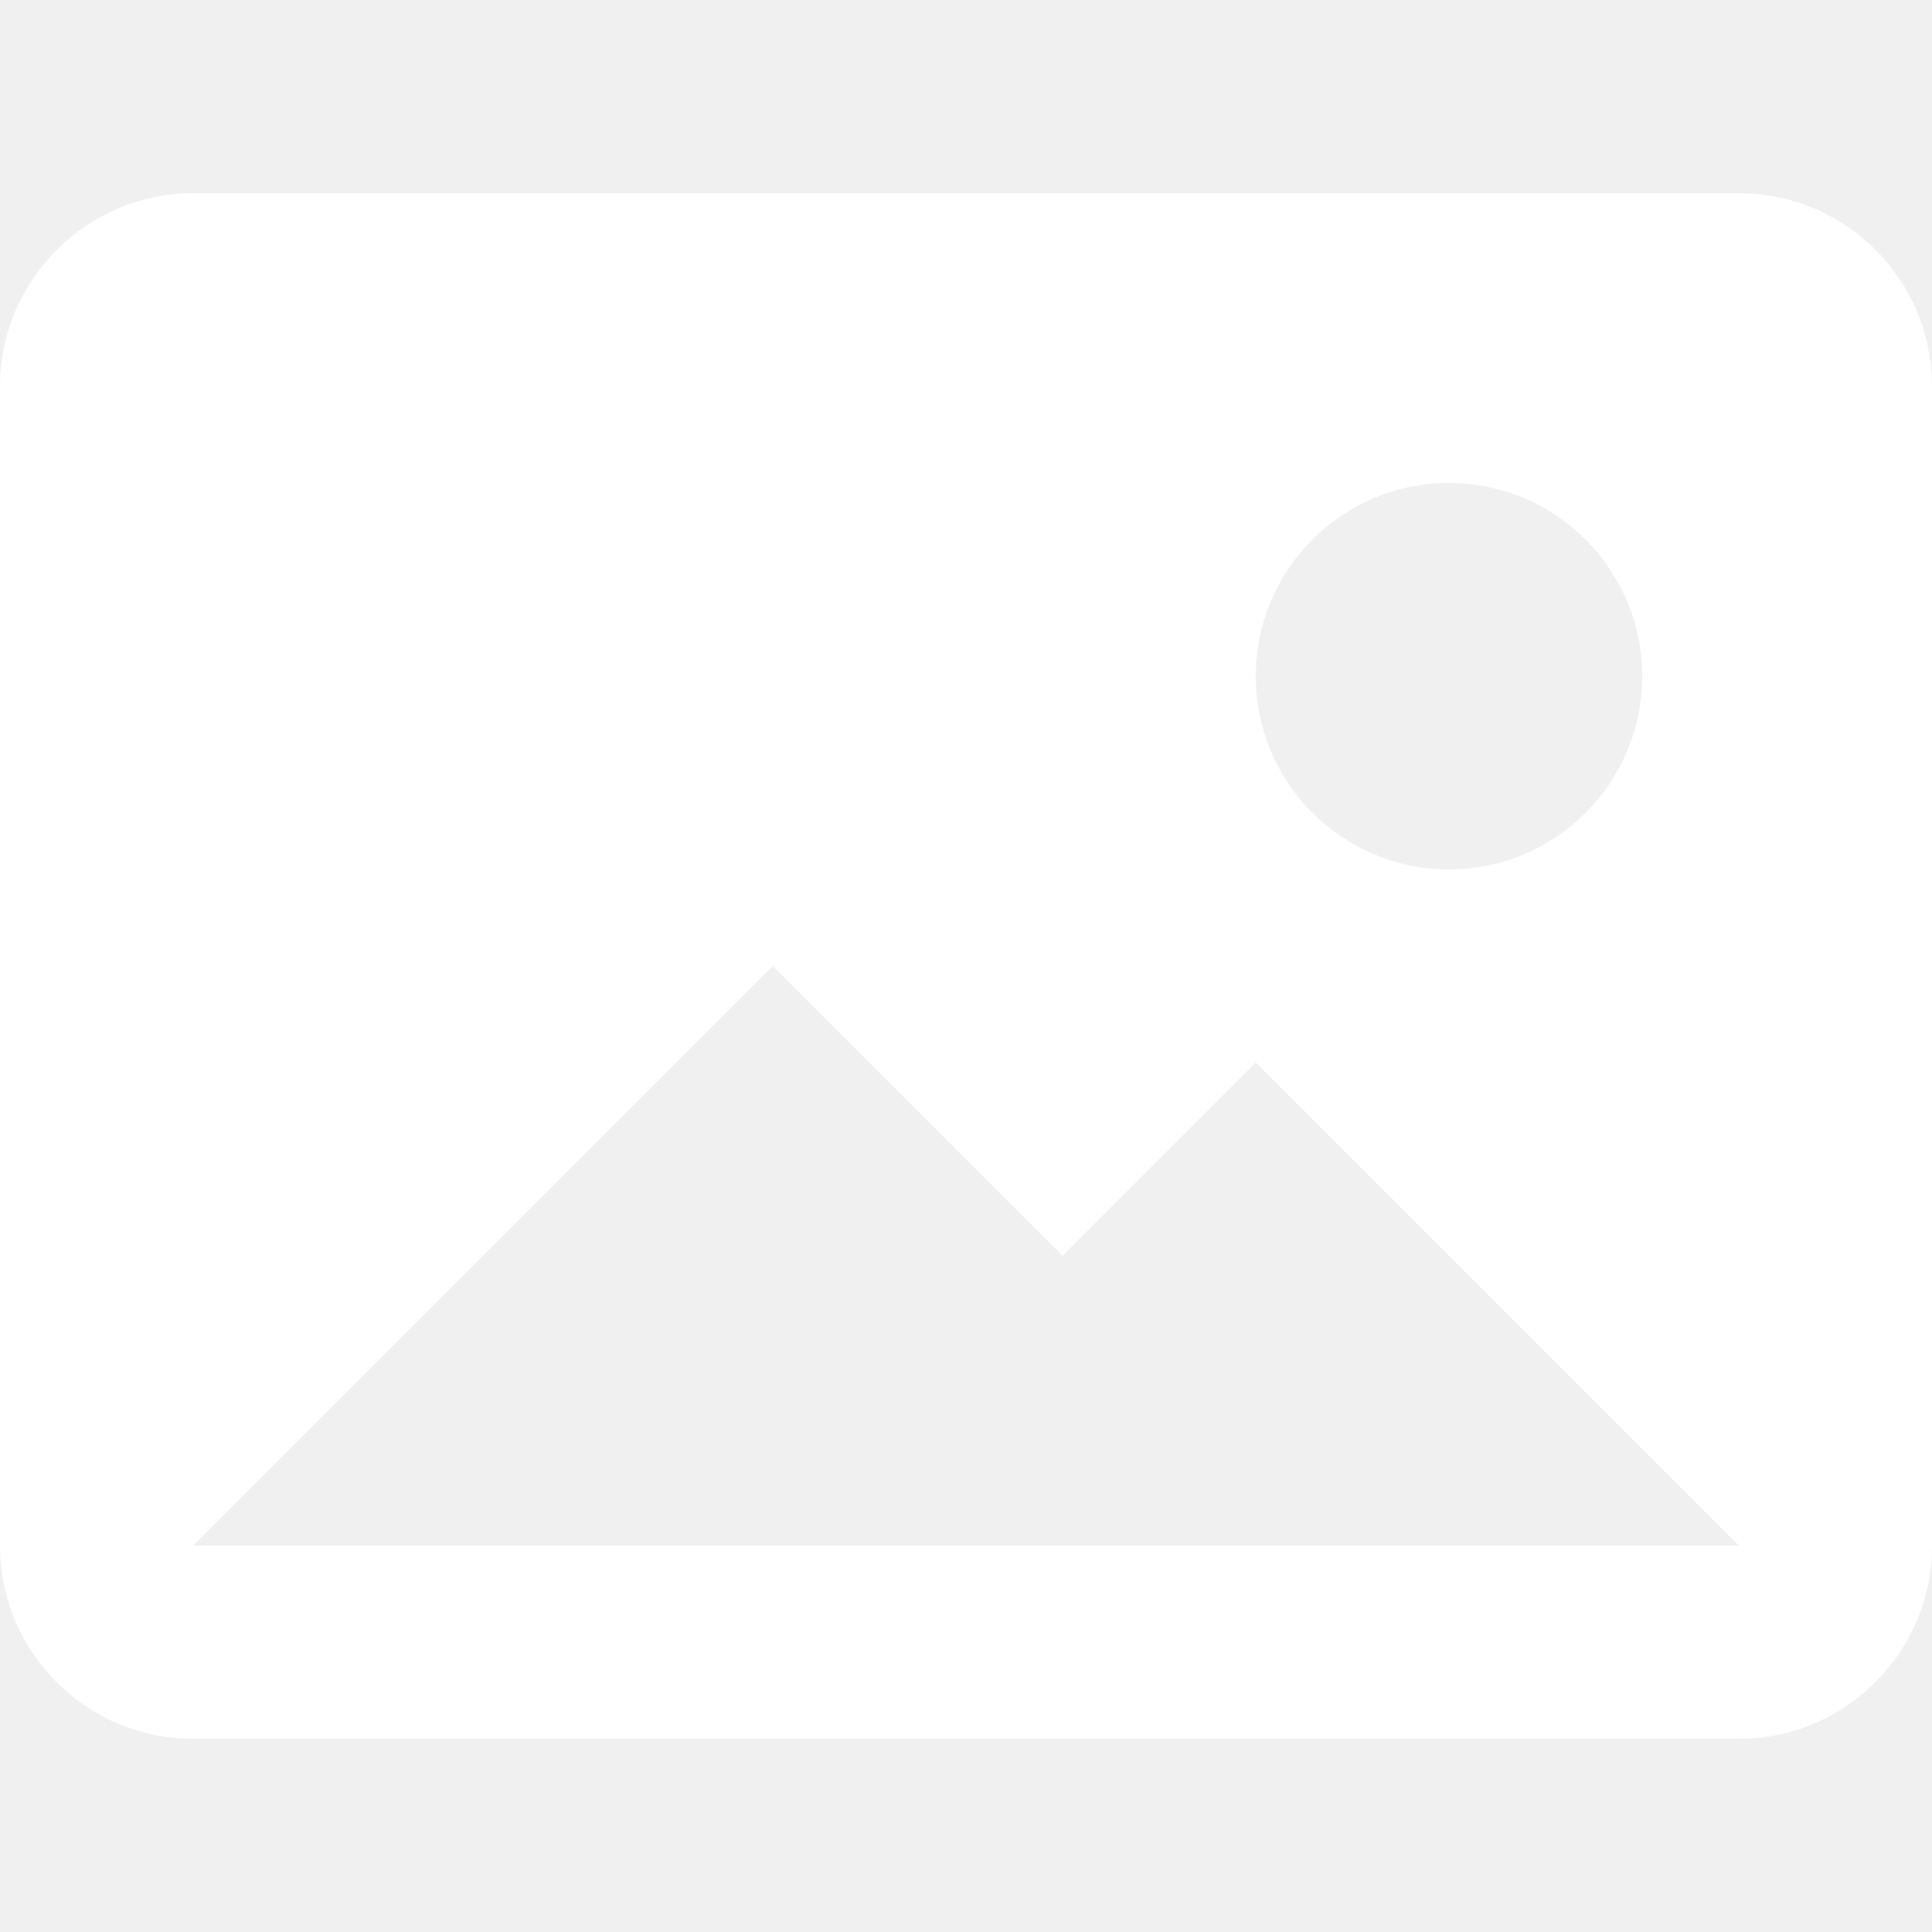
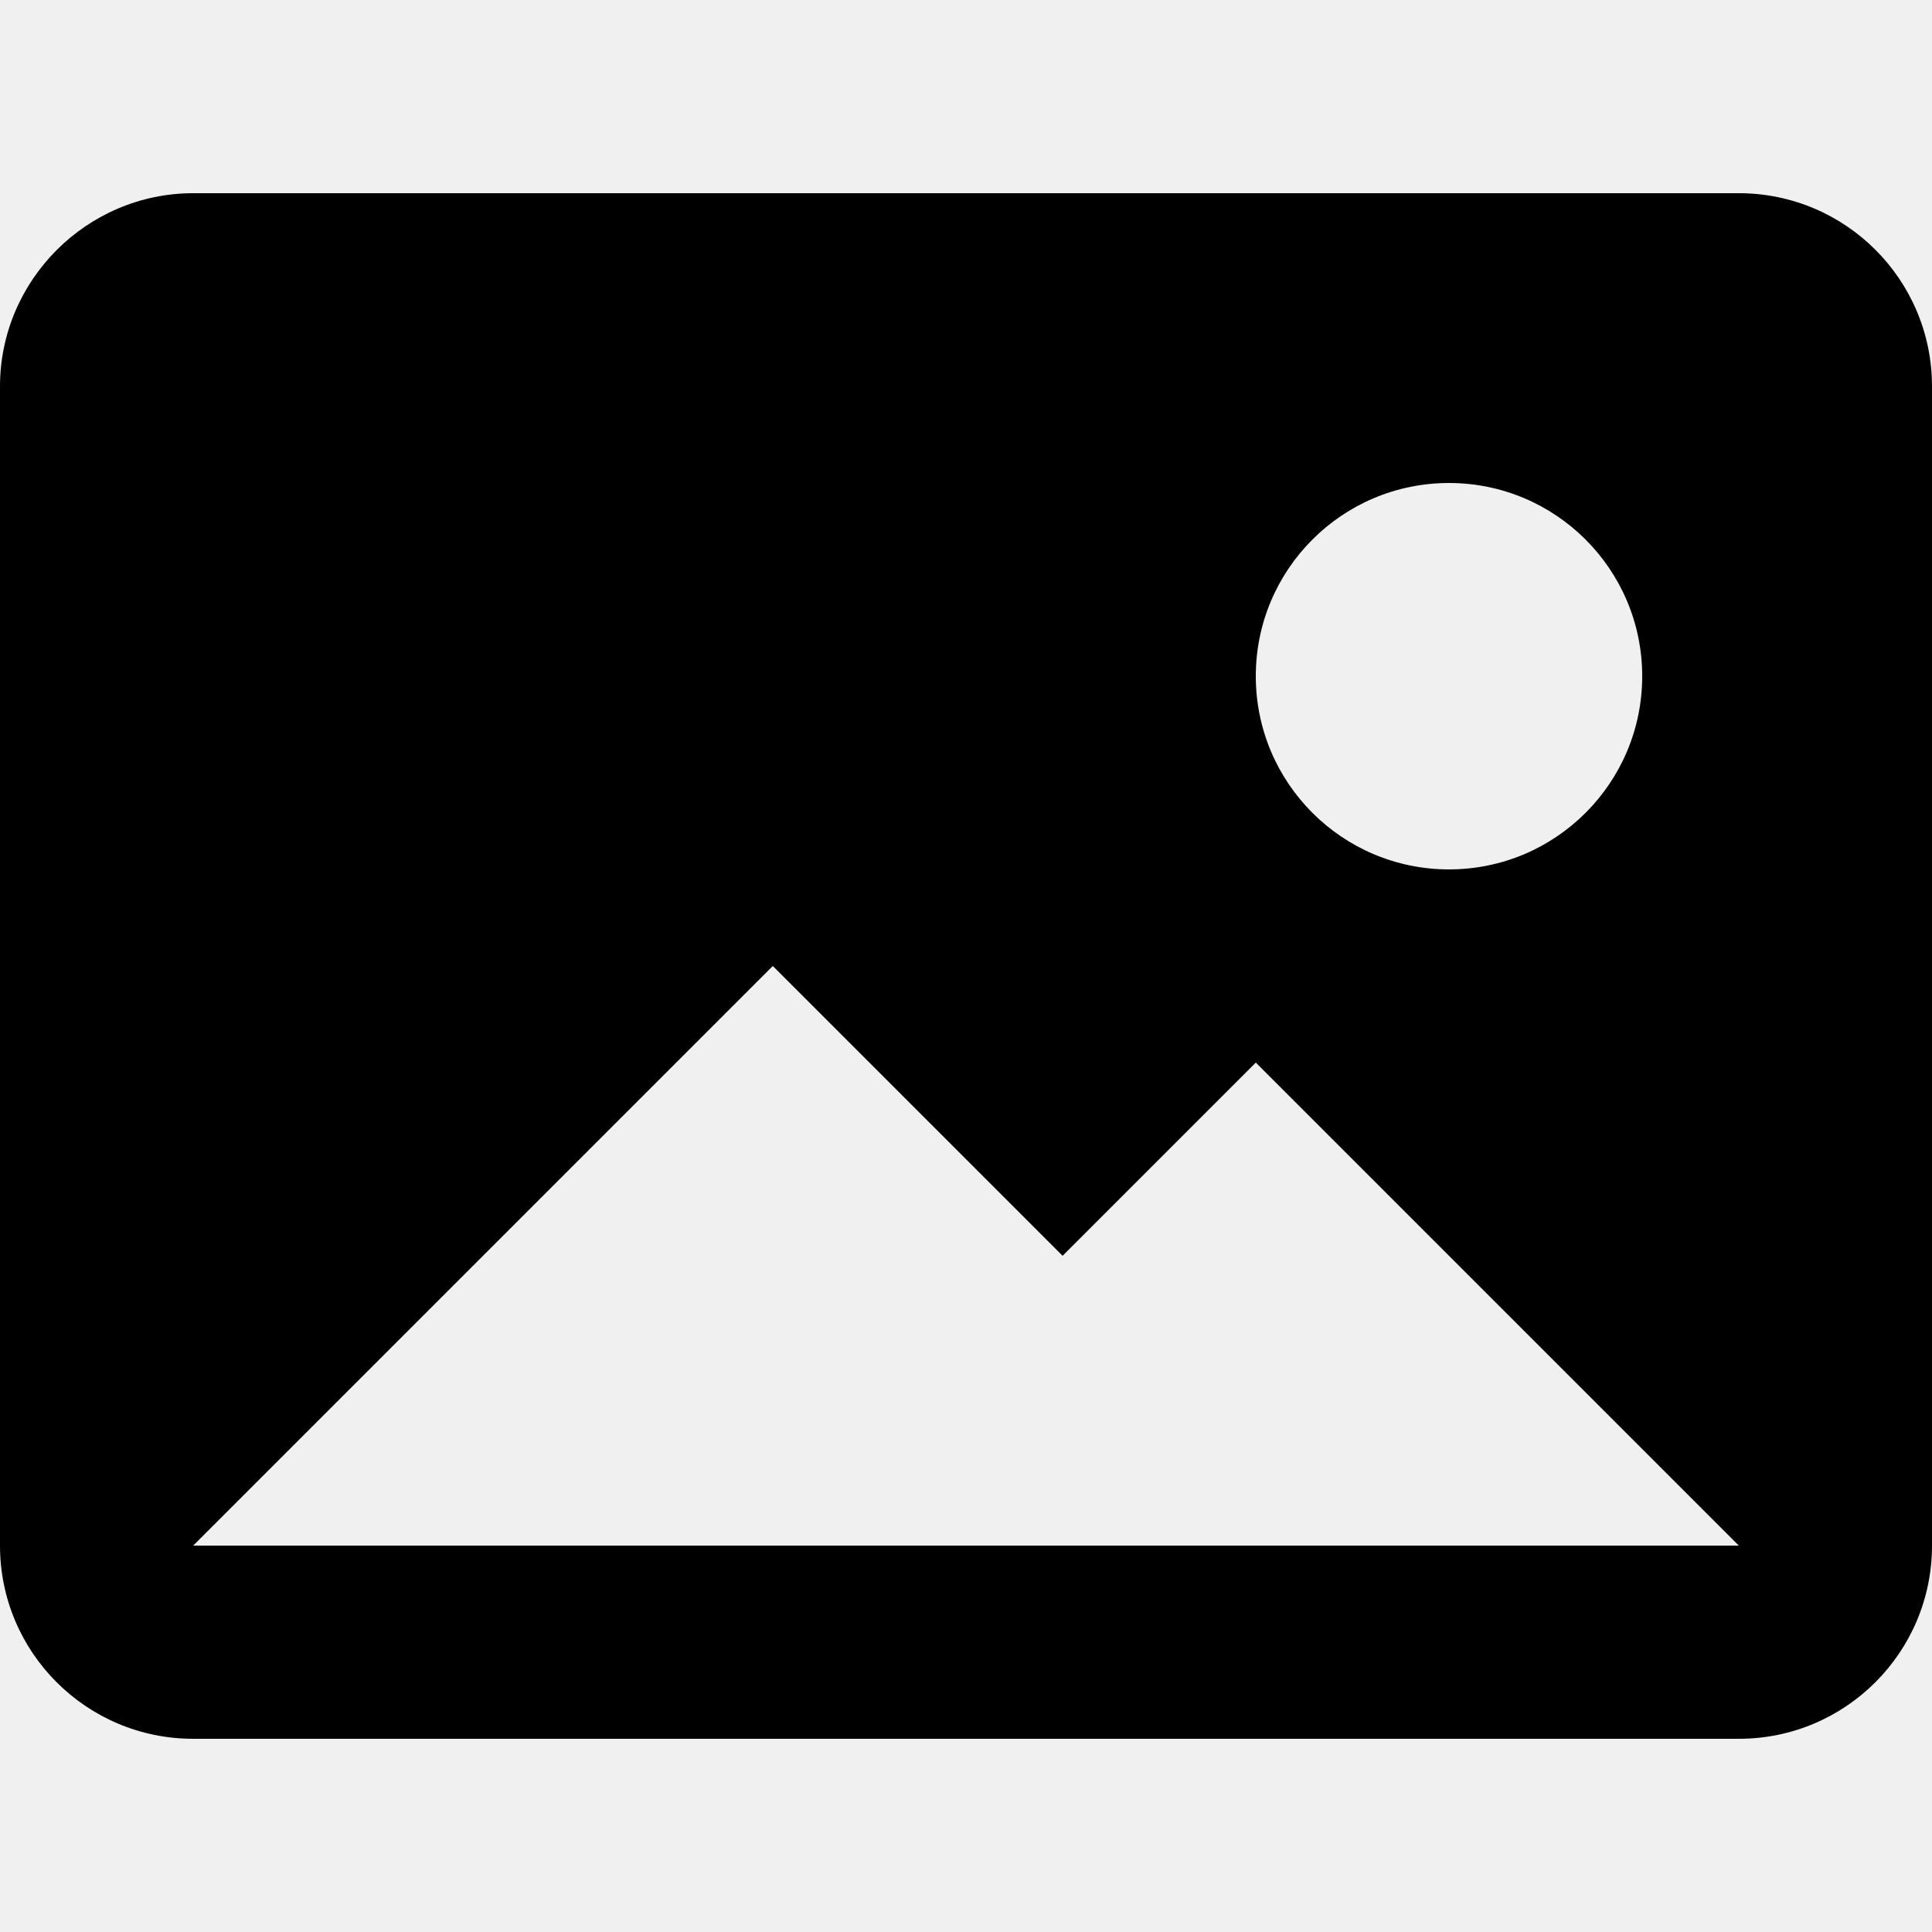
<svg xmlns="http://www.w3.org/2000/svg" width="512" height="512" viewBox="0 0 20 20">
-   <path fill="#ffffff" d="M0 4c0-1.1.9-2 2-2h16a2 2 0 0 1 2 2v12a2 2 0 0 1-2 2H2a2 2 0 0 1-2-2V4zm11 9l-3-3l-6 6h16l-5-5l-2 2zm4-4a2 2 0 1 0 0-4a2 2 0 0 0 0 4z" />
+   <path d="M0 4c0-1.1.9-2 2-2h16a2 2 0 0 1 2 2v12a2 2 0 0 1-2 2H2a2 2 0 0 1-2-2V4zm11 9l-3-3l-6 6h16l-5-5l-2 2zm4-4a2 2 0 1 0 0-4a2 2 0 0 0 0 4z" />
</svg>
